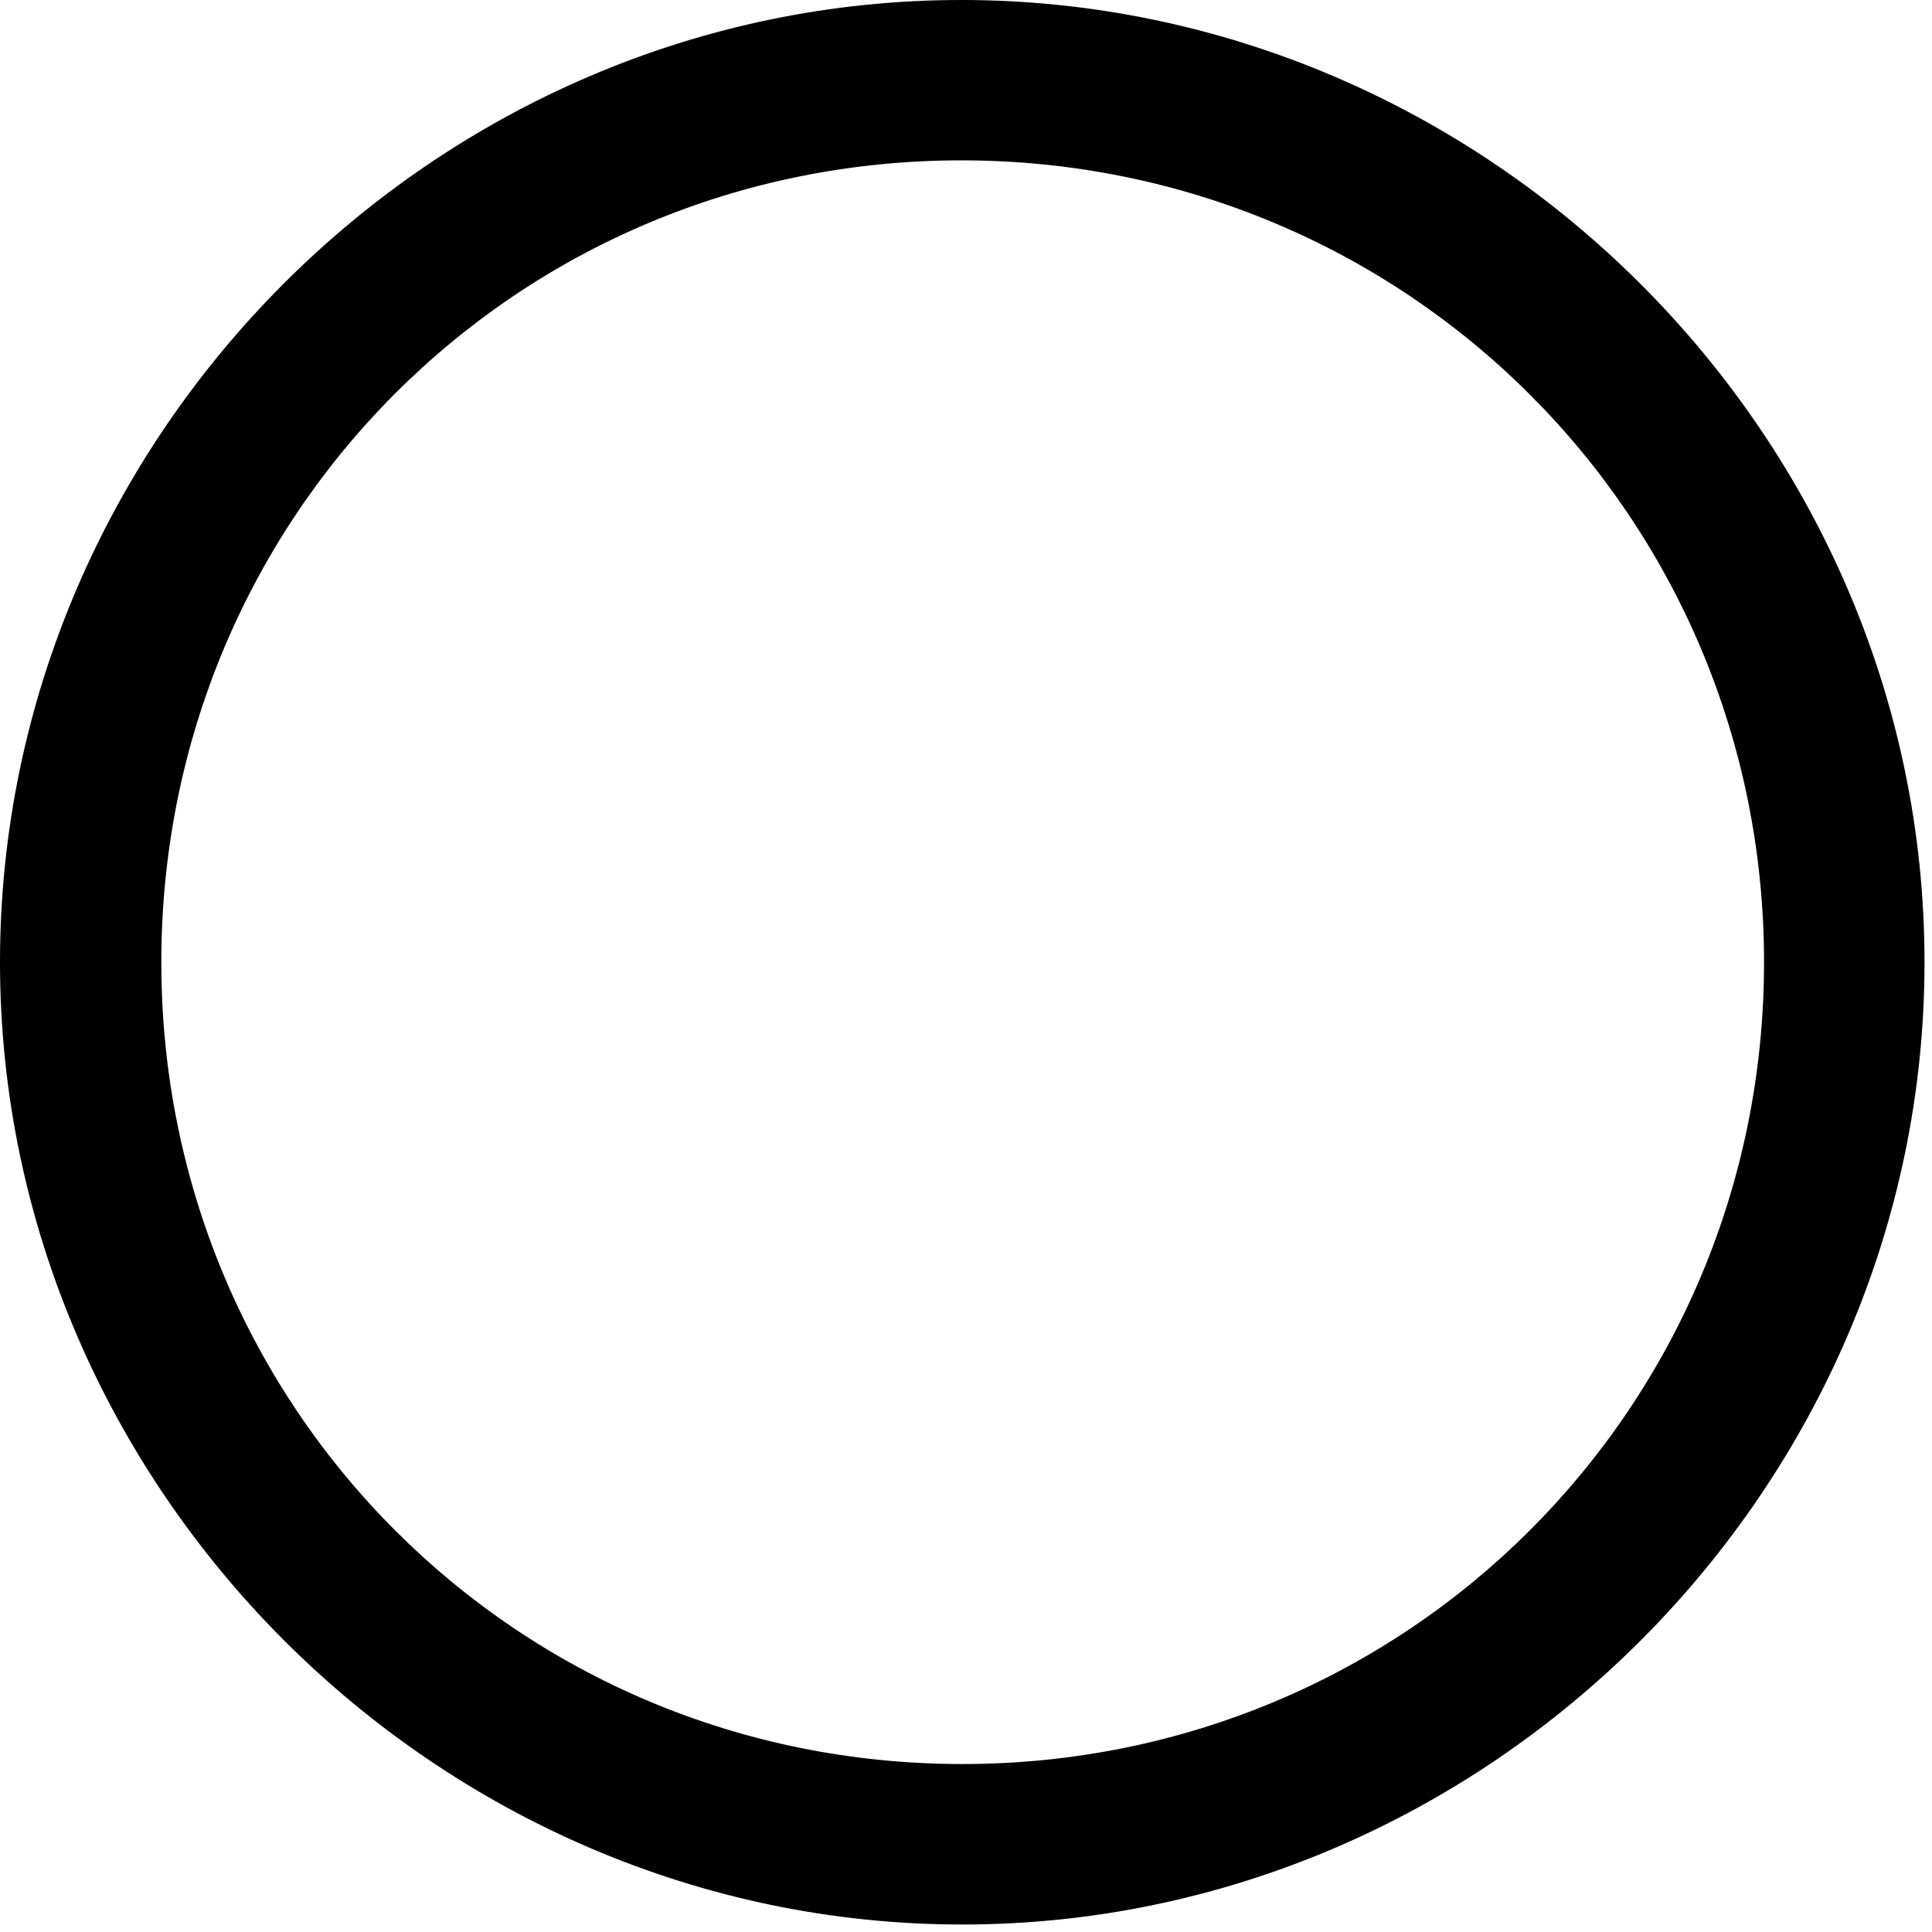
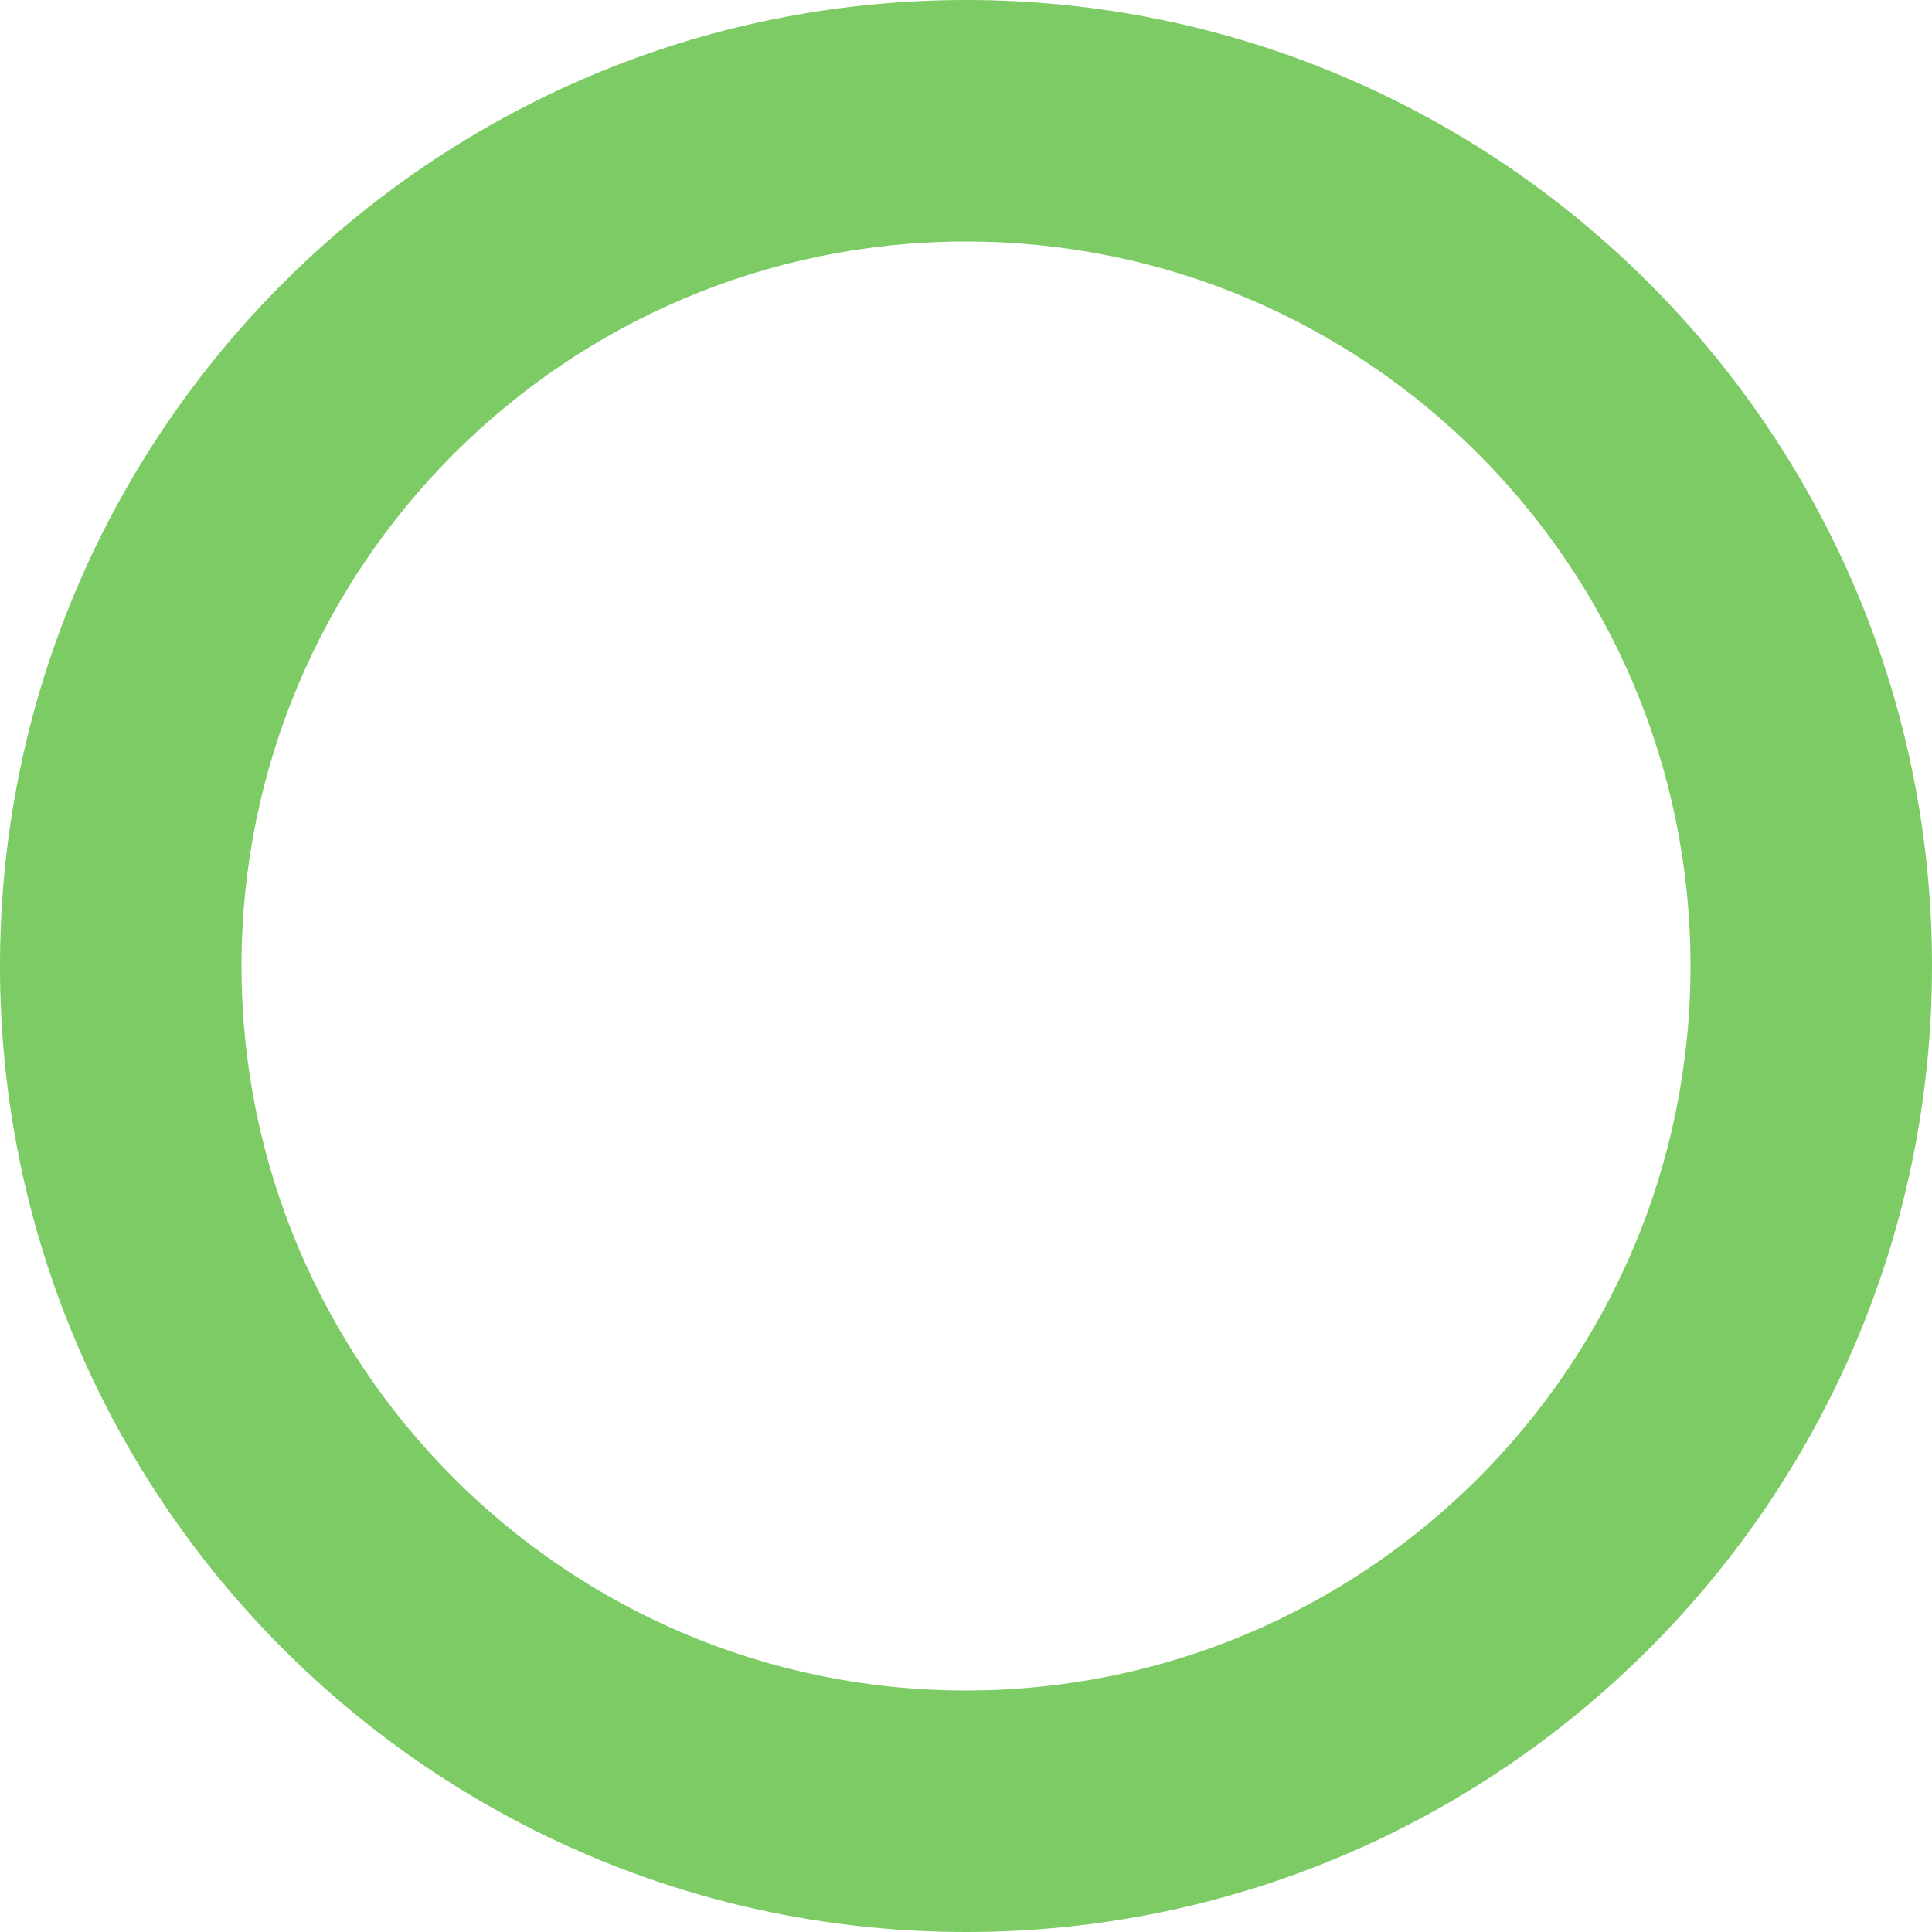
<svg xmlns="http://www.w3.org/2000/svg" width="100%" height="100%" viewBox="0 0 16 16" version="1.1" xml:space="preserve" style="fill-rule:evenodd;clip-rule:evenodd;stroke-linejoin:round;stroke-miterlimit:2;">
-   <path d="M7.969,15.938C12.328,15.938 15.938,12.32 15.938,7.969C15.938,3.609 12.32,0 7.961,0C3.609,0 0,3.609 0,7.969C0,12.32 3.617,15.938 7.969,15.938ZM7.969,14.609C4.281,14.609 1.336,11.656 1.336,7.969C1.336,4.281 4.273,1.328 7.961,1.328C11.648,1.328 14.609,4.281 14.609,7.969C14.609,11.656 11.656,14.609 7.969,14.609Z" style="fill-rule:nonzero;" />
+   <g transform="matrix(1,0,0,1,1,1)">
+     <path d="M7,-1C2.585,-1 -1,2.585 -1,7C-1,11.415 2.585,15 7,15C11.415,15 15,11.415 15,7C15,2.585 11.415,-1 7,-1ZM7,1C10.311,1 13,3.689 13,7C13,10.311 10.311,13 7,13C3.689,13 1,10.311 1,7C1,3.689 3.689,1 7,1Z" style="fill:rgb(124,203,100);" />
+   </g>
</svg>
